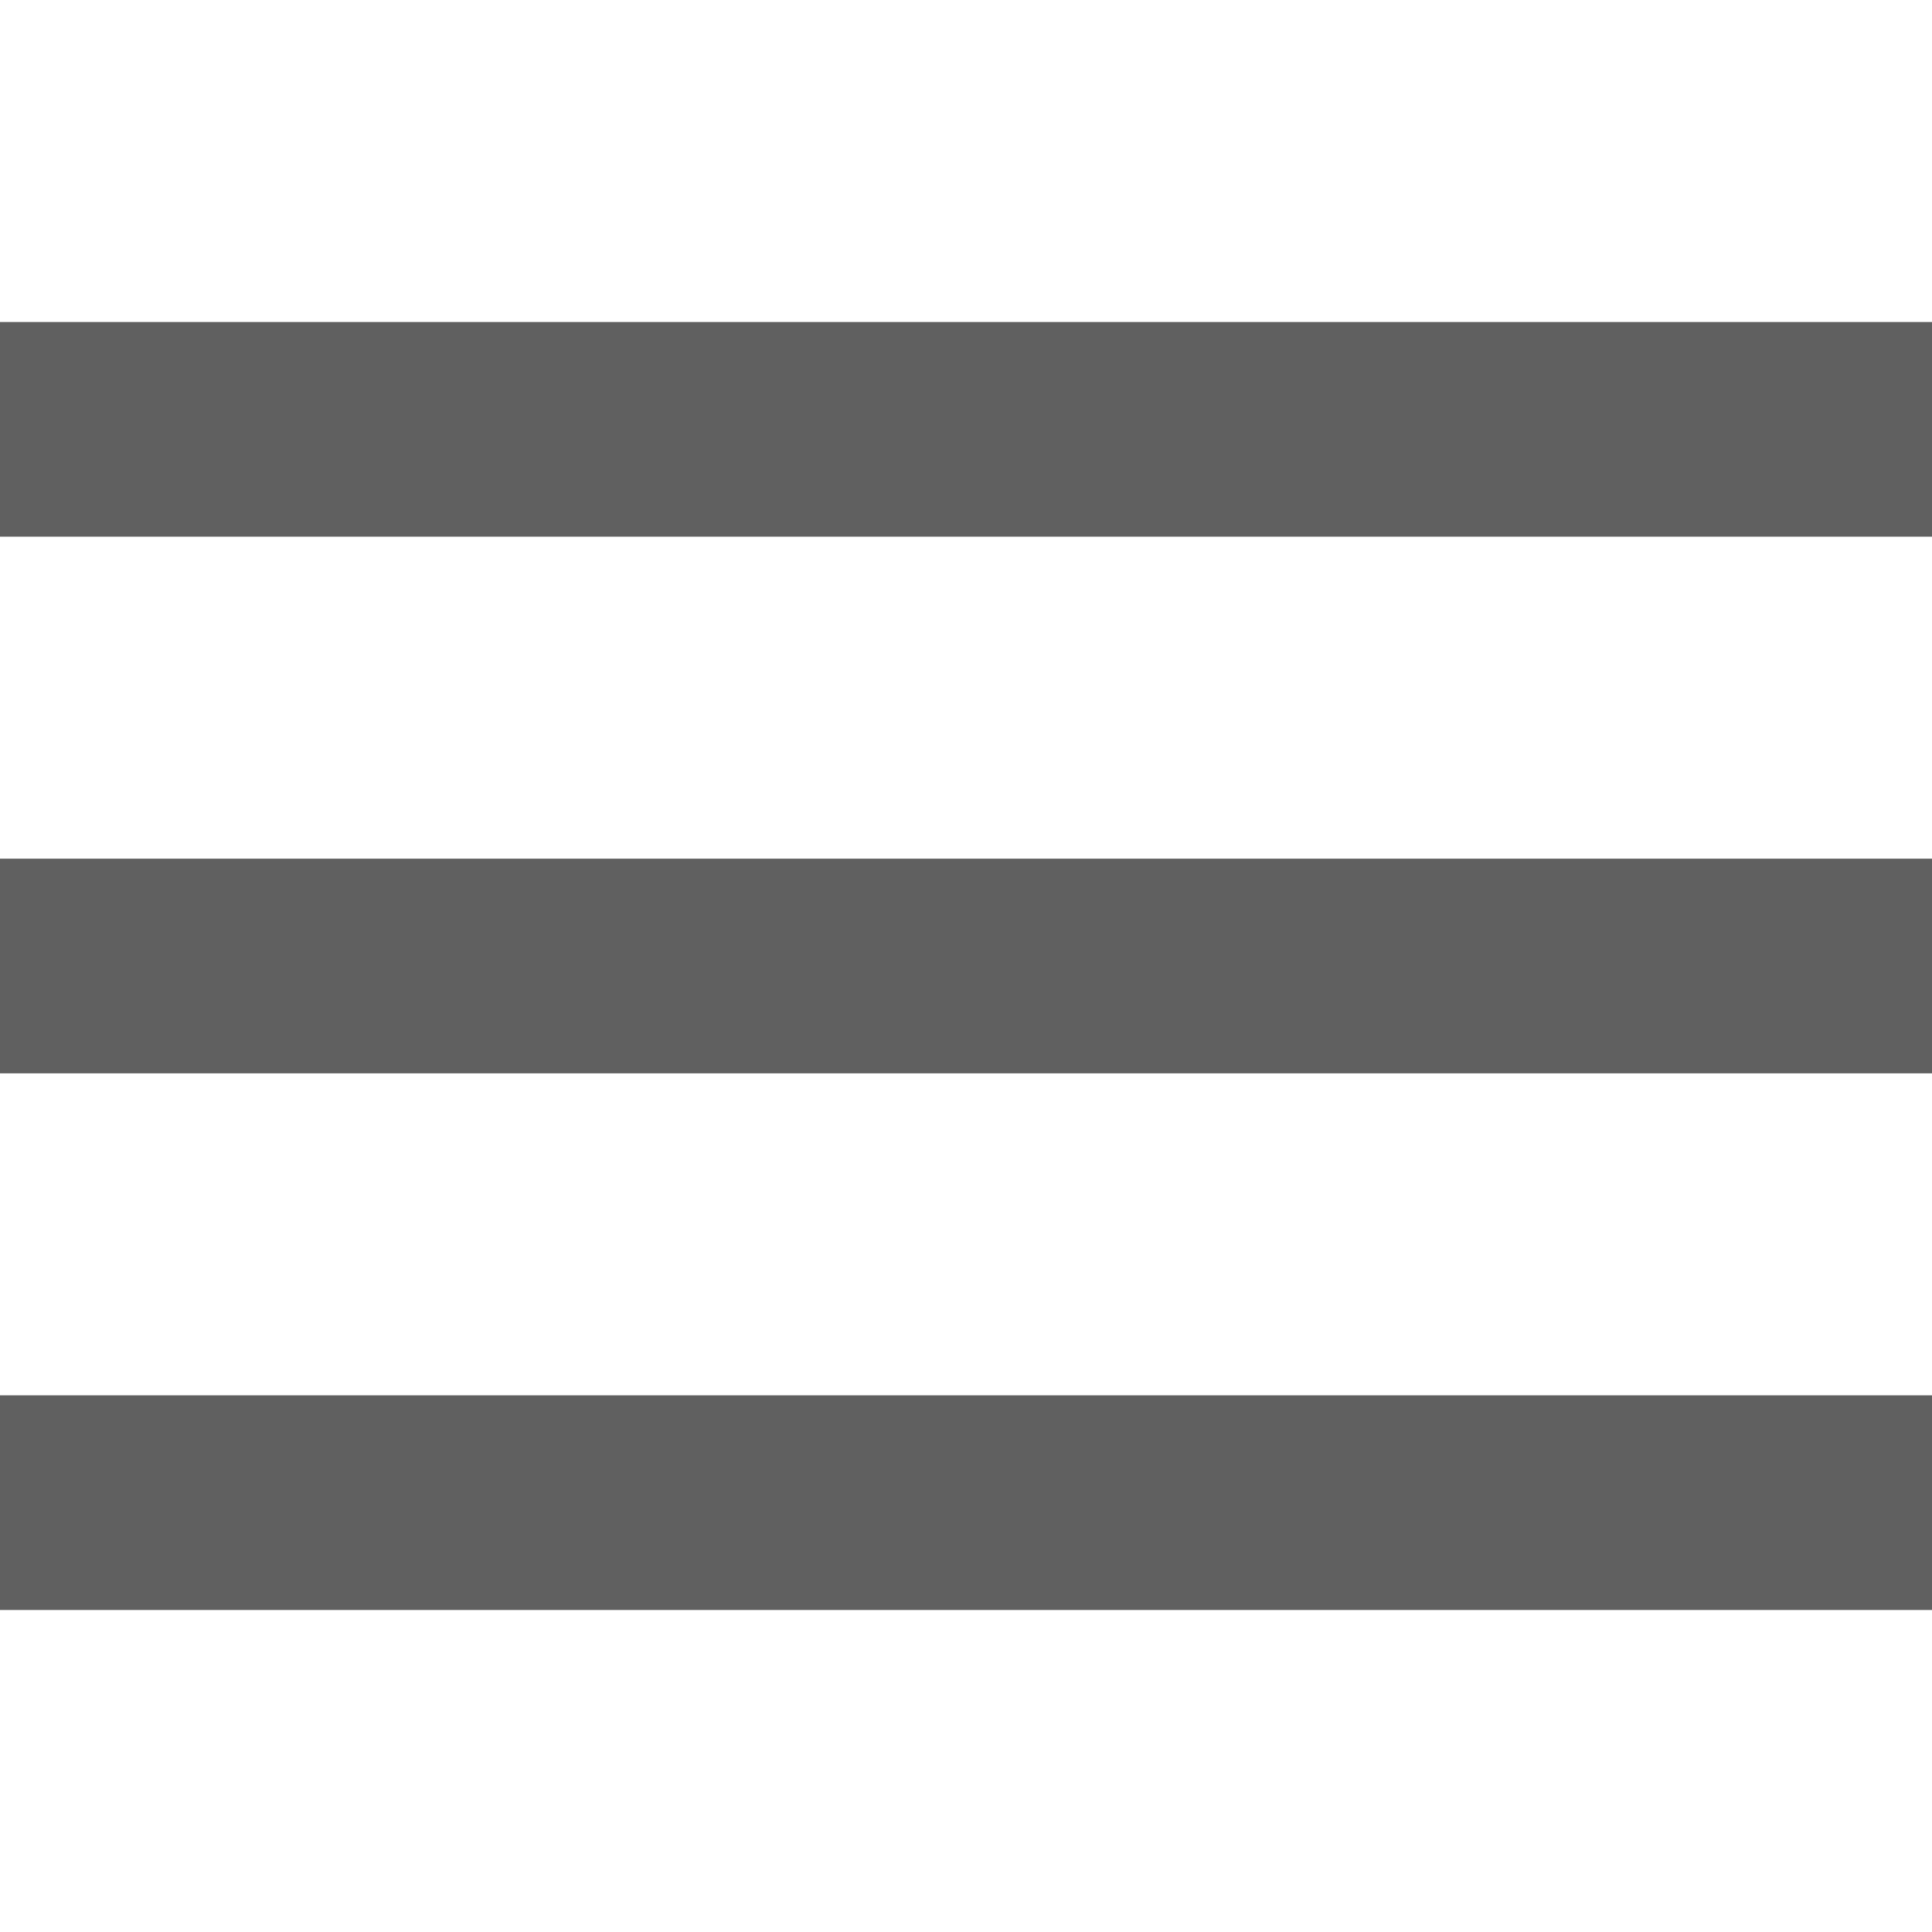
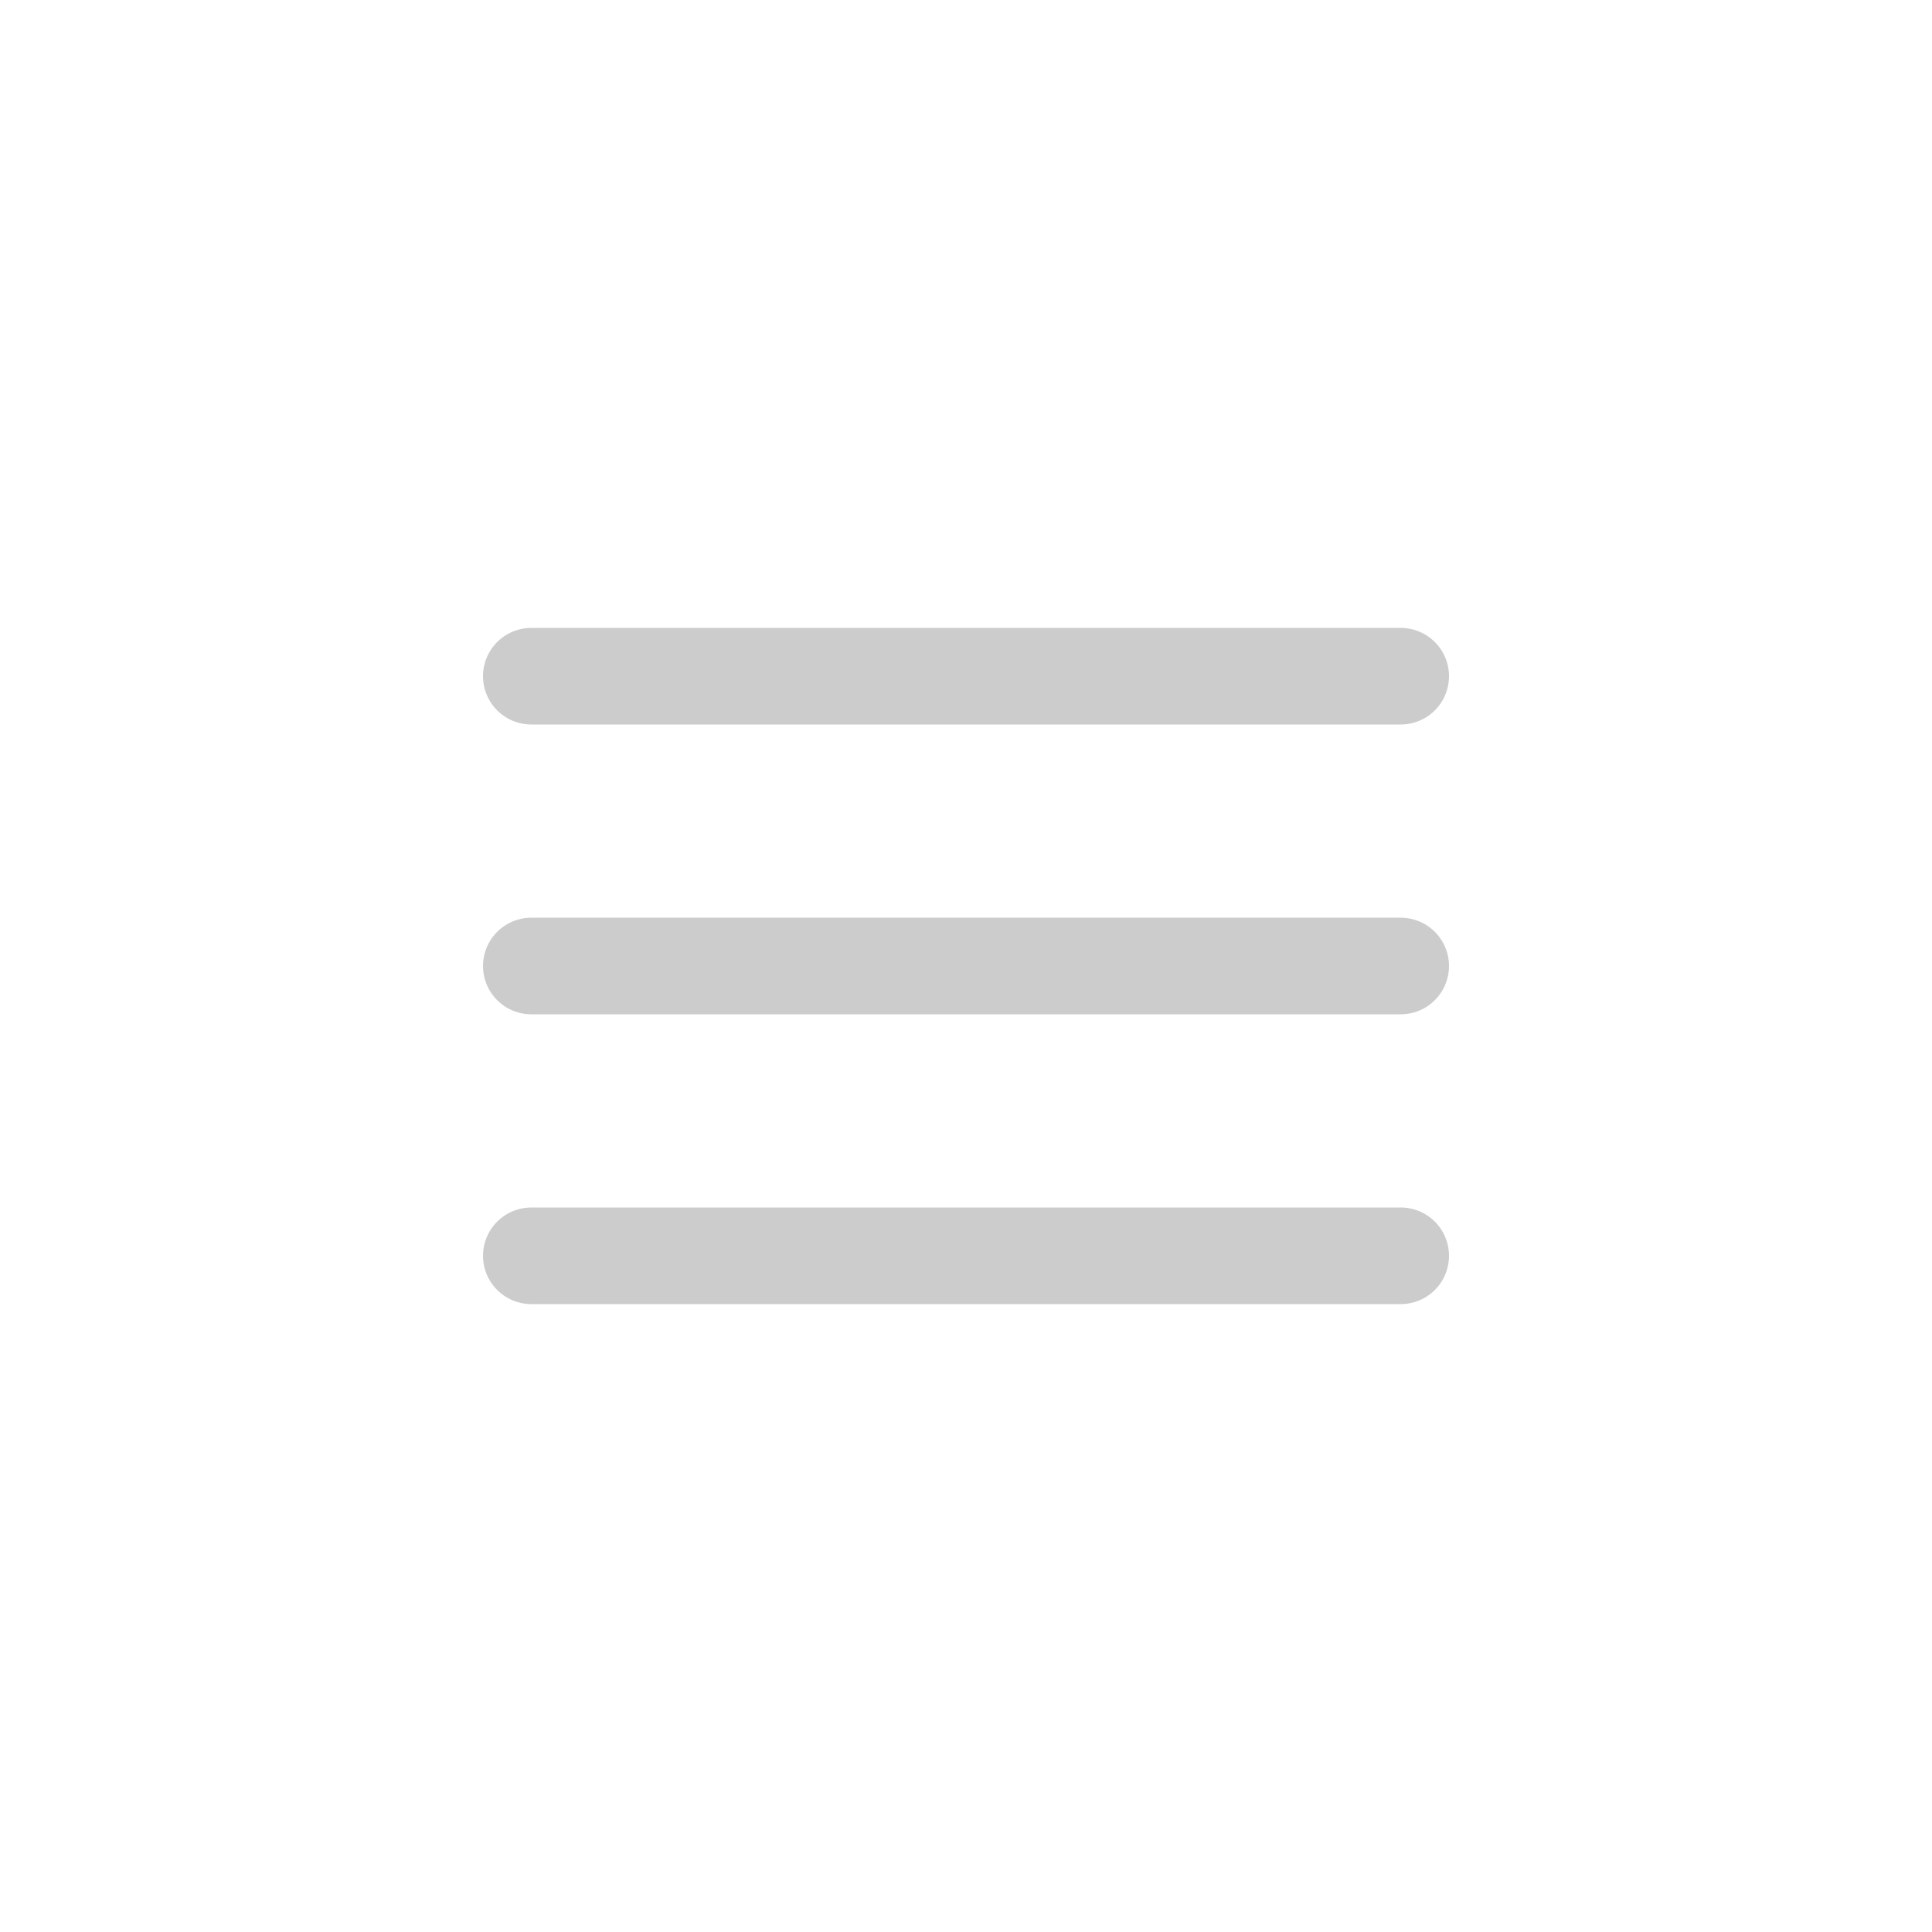
- <svg xmlns="http://www.w3.org/2000/svg" version="1.1" id="Capa_1" width="25px" height="25px" fill="#606060" x="0px" y="0px" viewBox="0 0 384 384" style="enable-background:new 0 0 384 384;" xml:space="preserve">
-   <g>
-     <g>
-       <g>
-         <rect x="0" y="277.333" width="384" height="42.667" />
-         <rect x="0" y="170.667" width="384" height="42.667" />
-         <rect x="0" y="64" width="384" height="42.667" />
-       </g>
-     </g>
-   </g>
+ <svg xmlns="http://www.w3.org/2000/svg" width="40" height="40" viewBox="0 0 40 40" fill="none">
+   <path d="M11 14H29" stroke="#CCCCCC" stroke-width="2" stroke-linecap="round" />
+   <path d="M11 20H29" stroke="#CCCCCC" stroke-width="2" stroke-linecap="round" />
+   <path d="M11 26H29" stroke="#CCCCCC" stroke-width="2" stroke-linecap="round" />
</svg>
